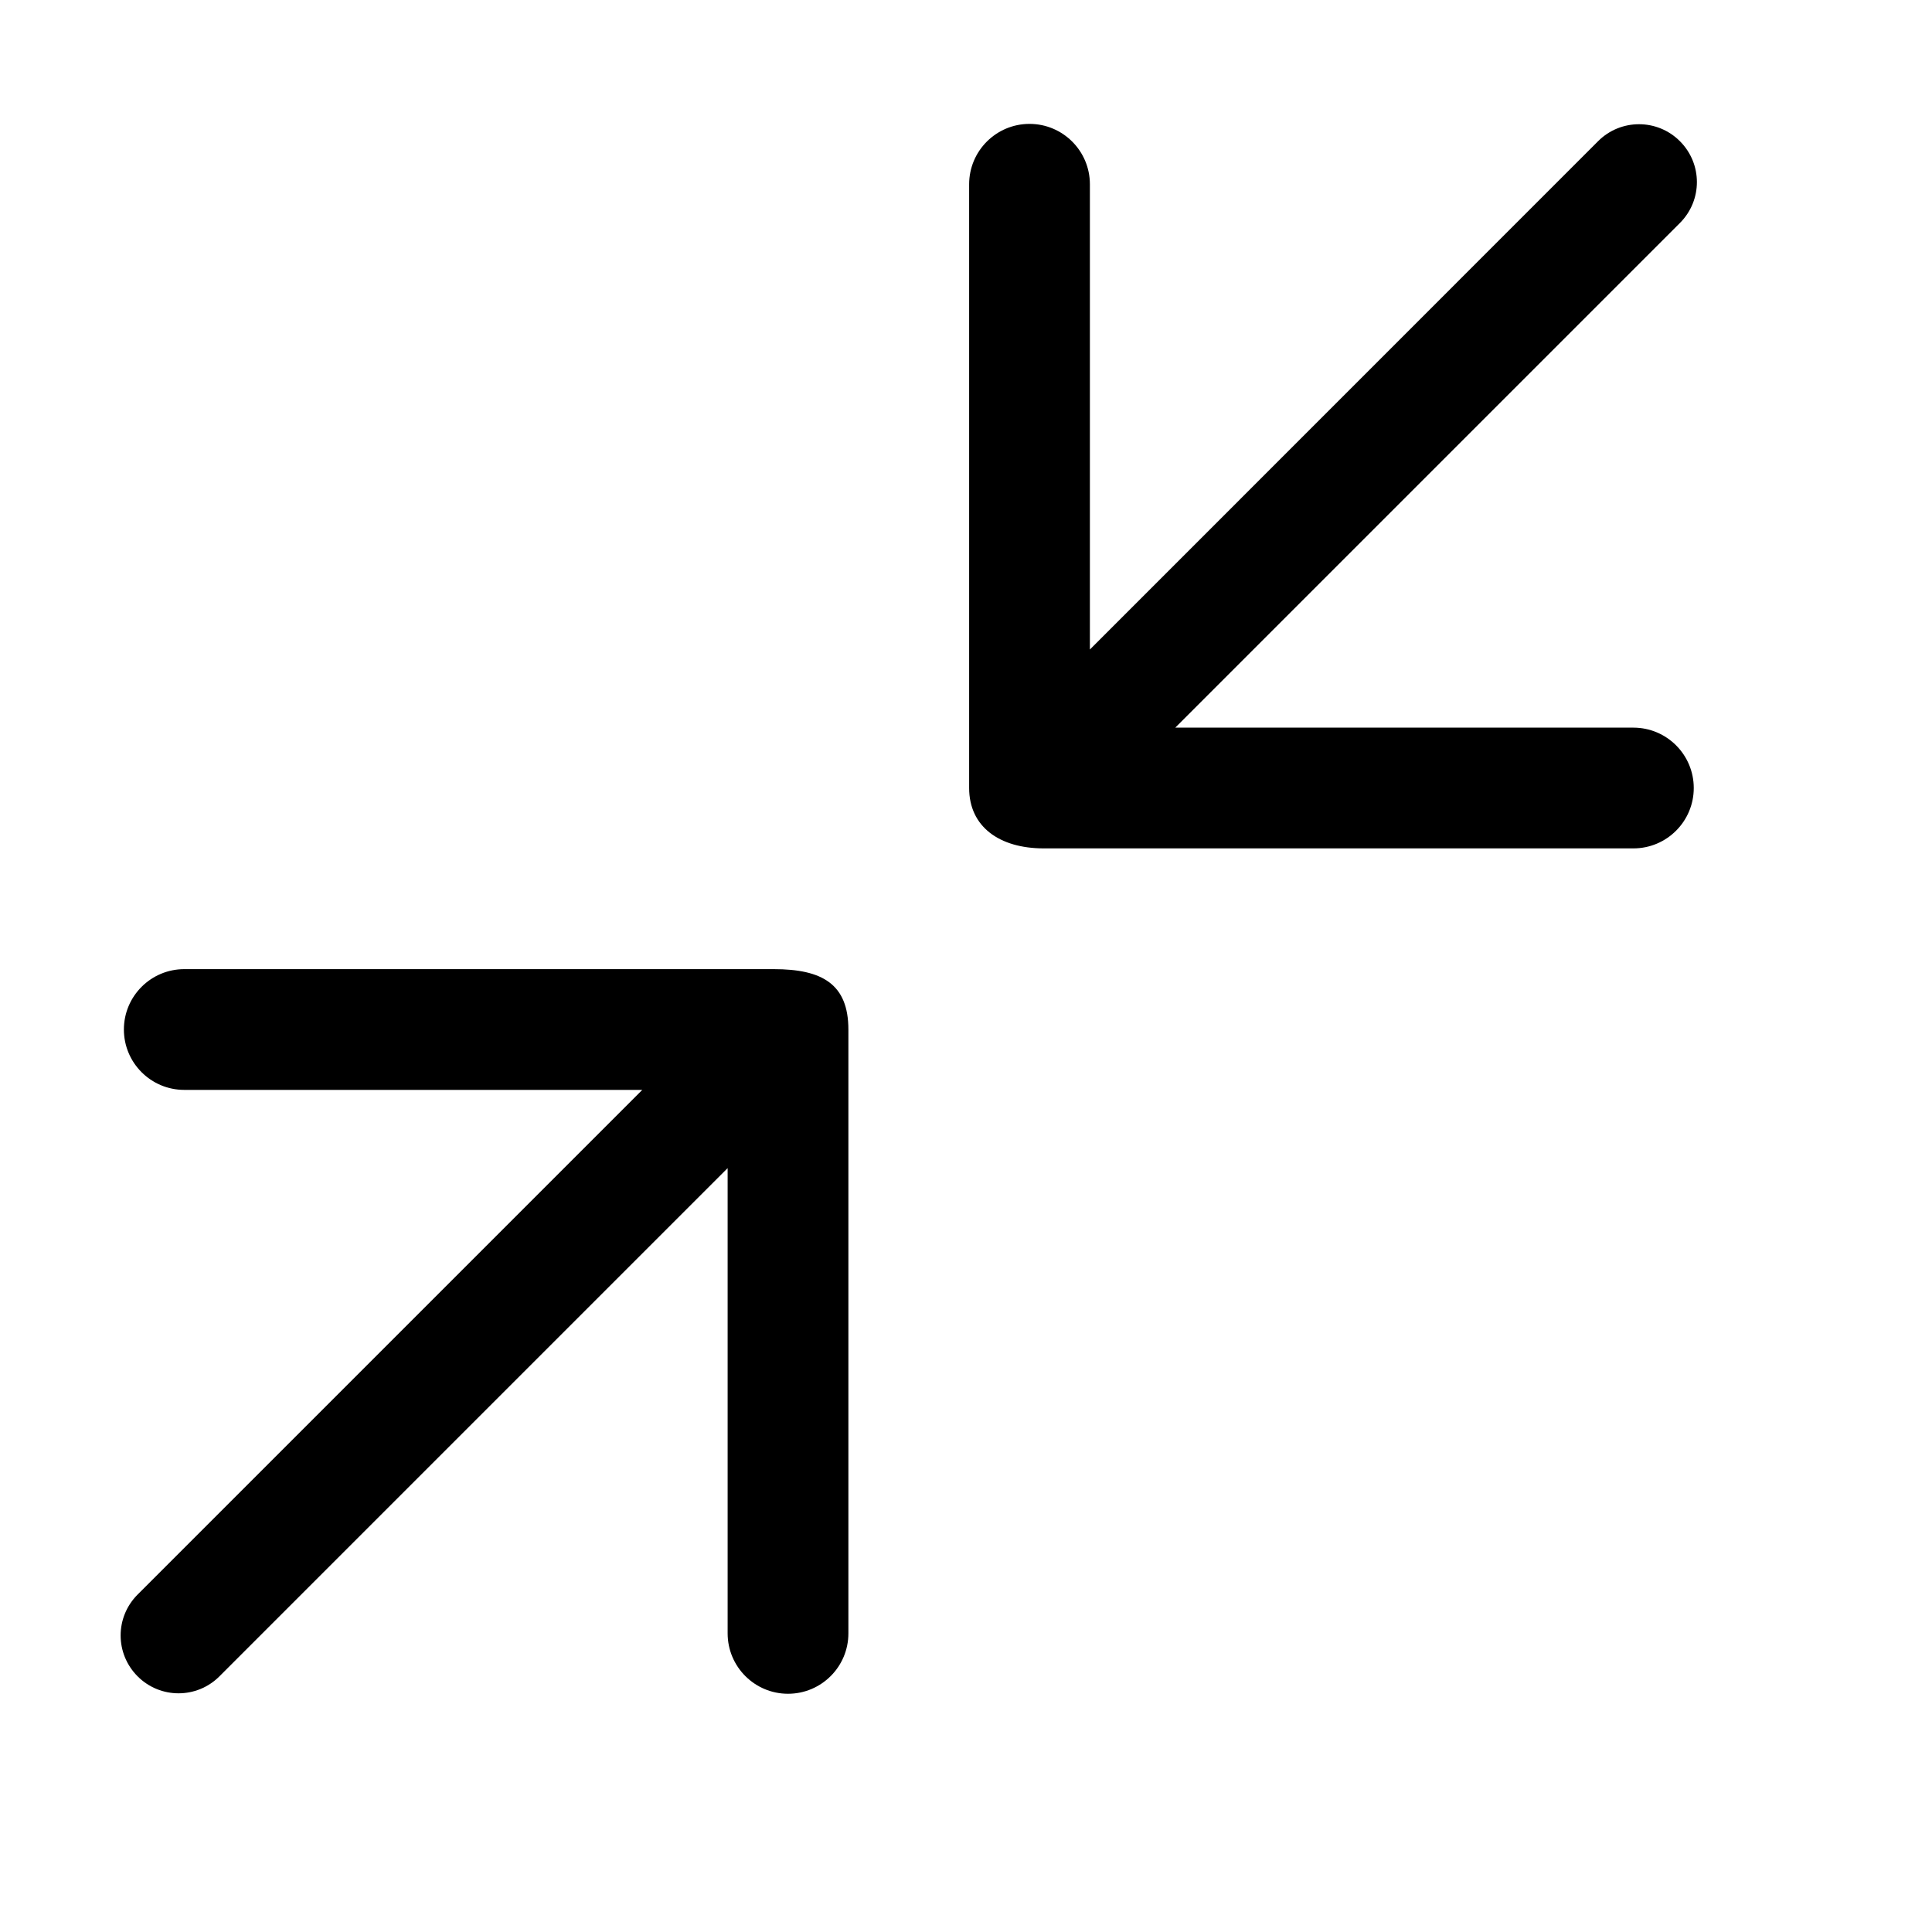
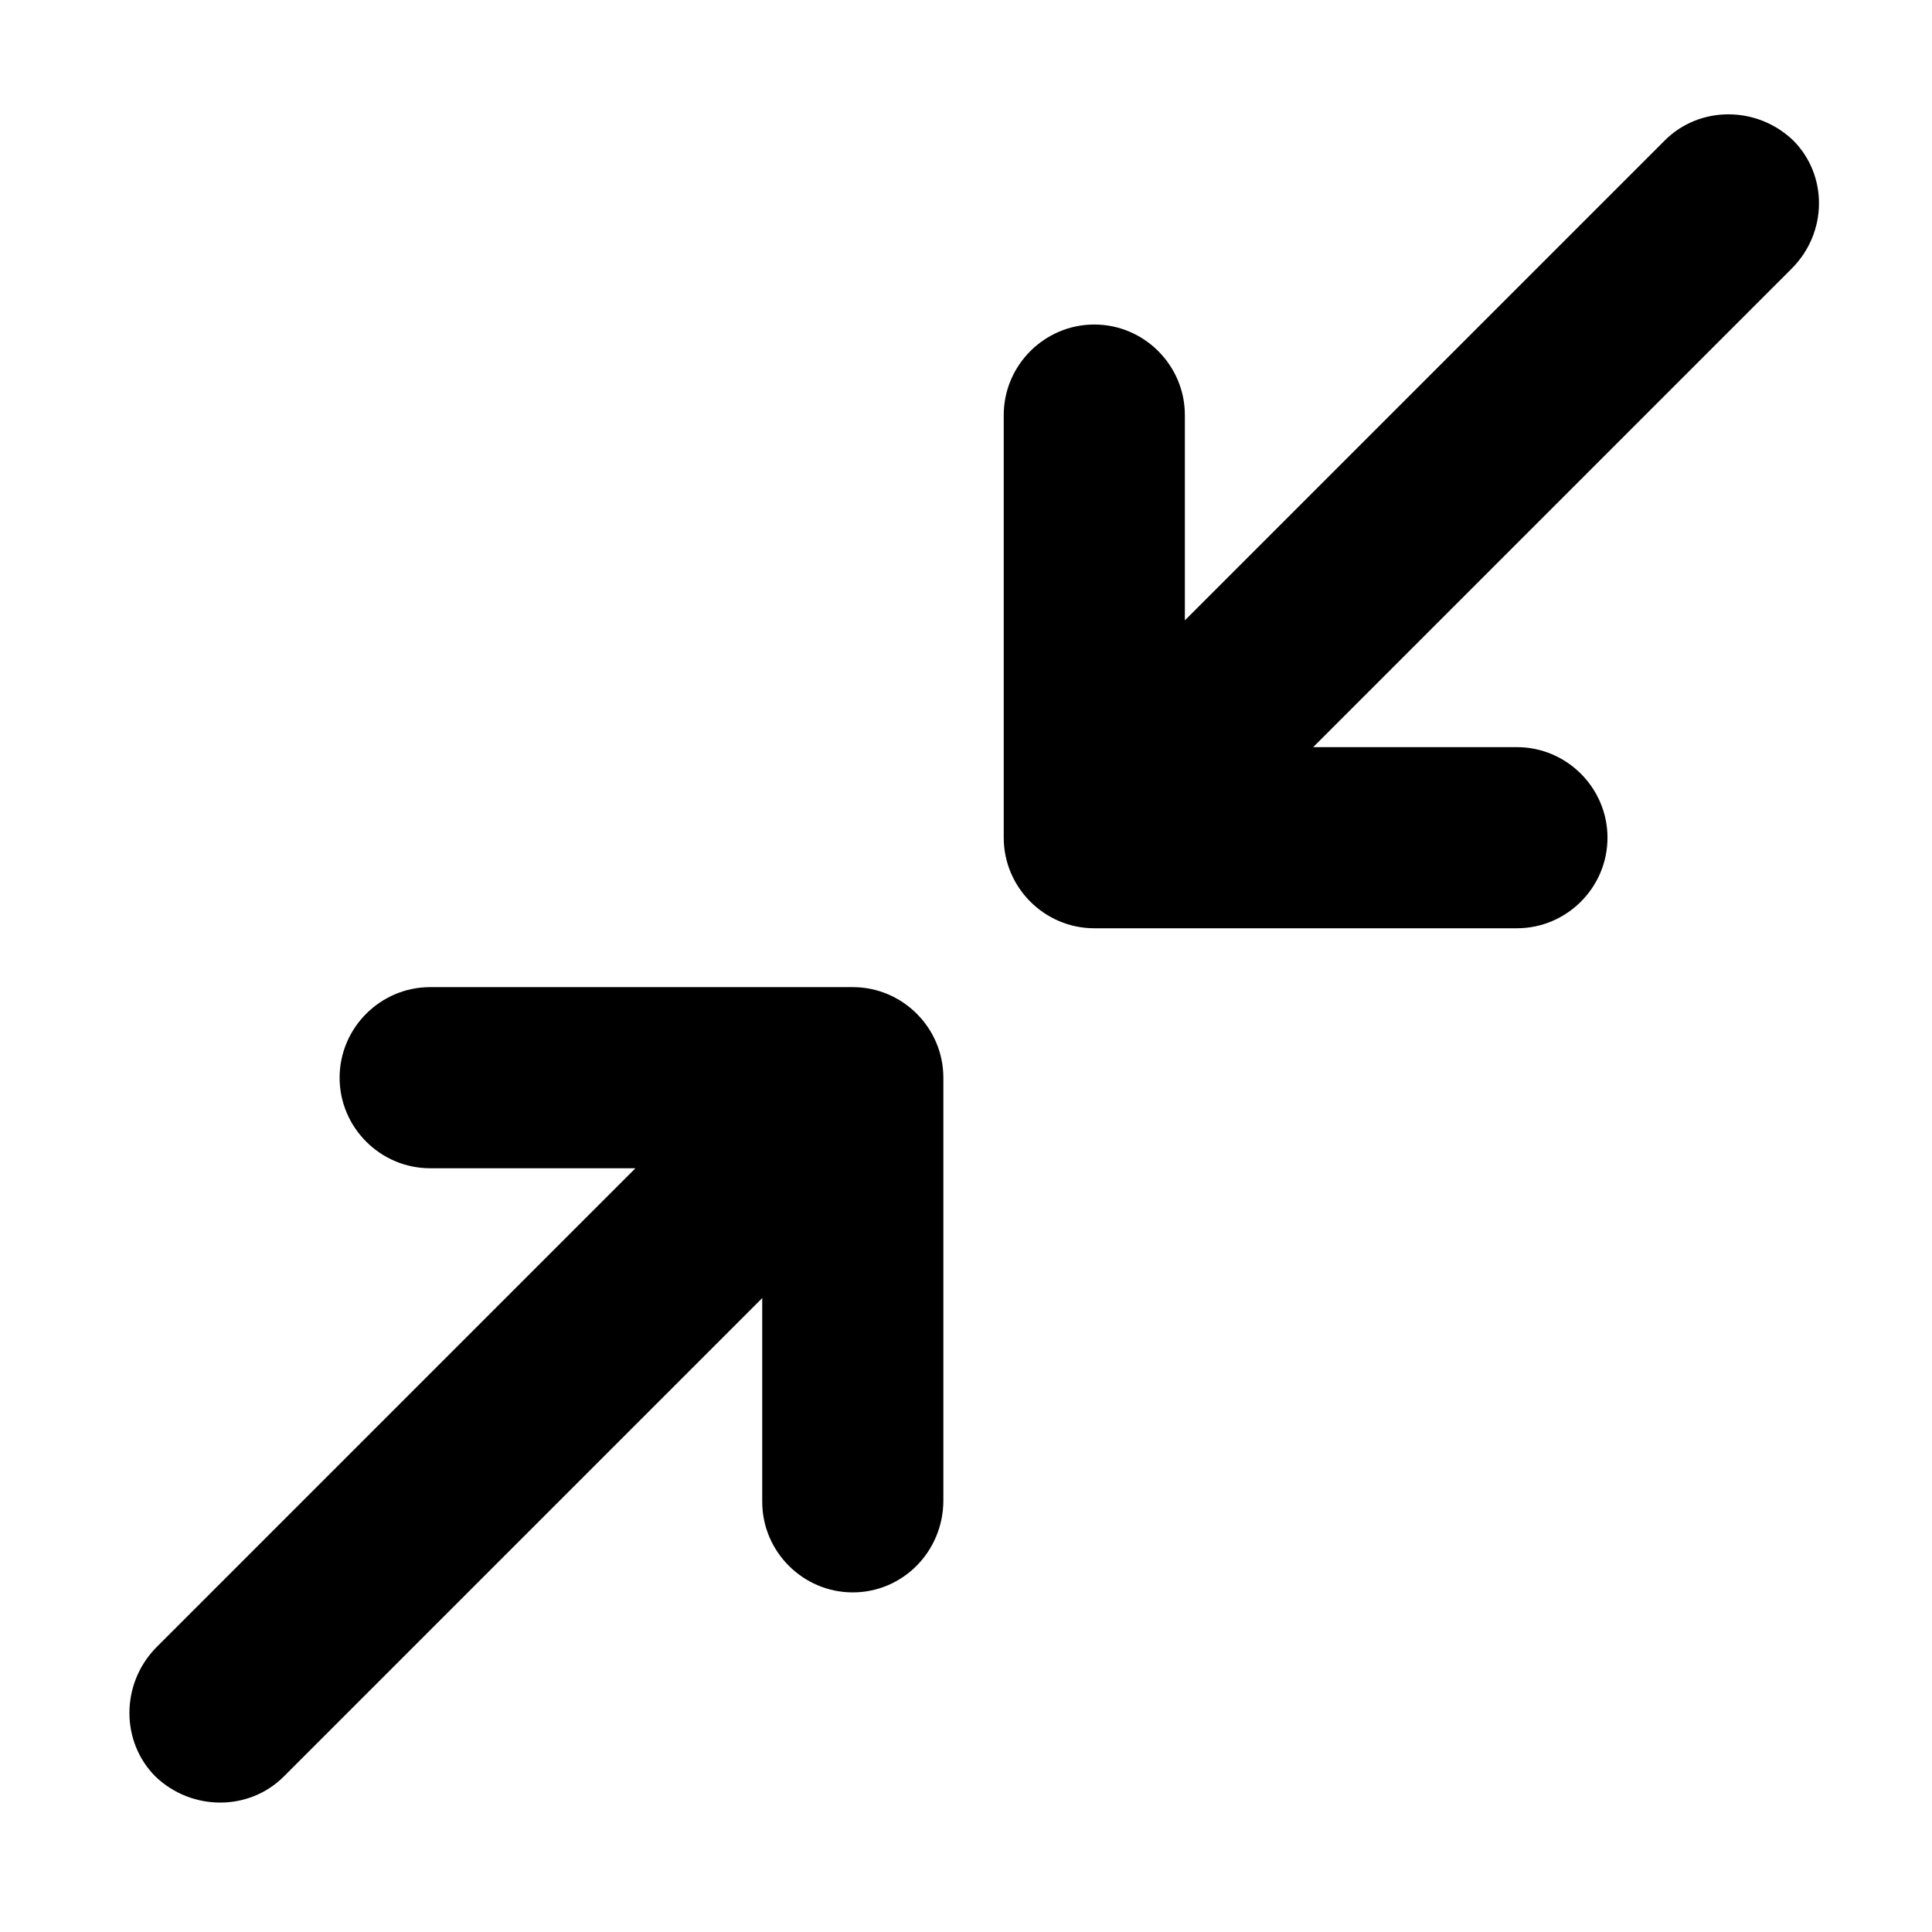
- <svg xmlns="http://www.w3.org/2000/svg" t="1617496596318" class="icon" viewBox="0 0 1024 1024" version="1.1" p-id="5325" width="200" height="200">
+ <svg xmlns="http://www.w3.org/2000/svg" t="1619609034648" class="icon" viewBox="0 0 1024 1024" version="1.1" p-id="3699" width="200" height="200">
  <defs>
    <style type="text/css" />
  </defs>
-   <path d="M410.112 513.664 97.664 513.664c-17.664 0-32 14.336-32 32s14.336 32 32 32l242.752 0-267.456 267.456c-12.032 12.032-12.032 31.36 0 43.392 11.968 11.968 31.36 11.968 43.328 0l269.376-269.376 0 246.592c0 17.664 14.336 32 32 32s32-14.336 32-32l0-320C449.664 521.6 435.84 513.664 410.112 513.664zM553.216 449.664l312.512 0c17.664 0 32-14.336 32-32s-14.336-32-32-32L622.912 385.664l267.456-267.456c12.032-12.032 12.032-31.36 0-43.392-11.968-11.968-31.36-11.968-43.328 0L577.664 344.256 577.664 97.664c0-17.664-14.336-32-32-32s-32 14.336-32 32l0 320C513.664 438.144 529.664 449.664 553.216 449.664z" p-id="5326" />
+   <path d="M949.6 142.4 696 396l108 0c26.4 0 48 21.6 48 48 0 26.4-21.6 48-48 48l-224 0c-26.4 0-48-21.6-48-48l0-224c0-26.4 21.6-48 48-48 26.4 0 48 21.6 48 48l0 108.8 254.4-254.4c18.4-18.4 48.8-18.4 68 0C968.8 92.8 968.8 123.2 949.6 142.4zM452 844c-26.4 0-48-21.6-48-48L404 688l-253.6 253.6c-18.4 18.4-48.8 18.4-68 0-18.4-18.4-18.4-48.8 0-68l254.4-254.4L228 619.2c-26.4 0-48-21.6-48-48s21.6-48 48-48l224 0c26.4 0 48 21.6 48 48l0 224C500 822.4 478.4 844 452 844z" p-id="3700" />
</svg>
